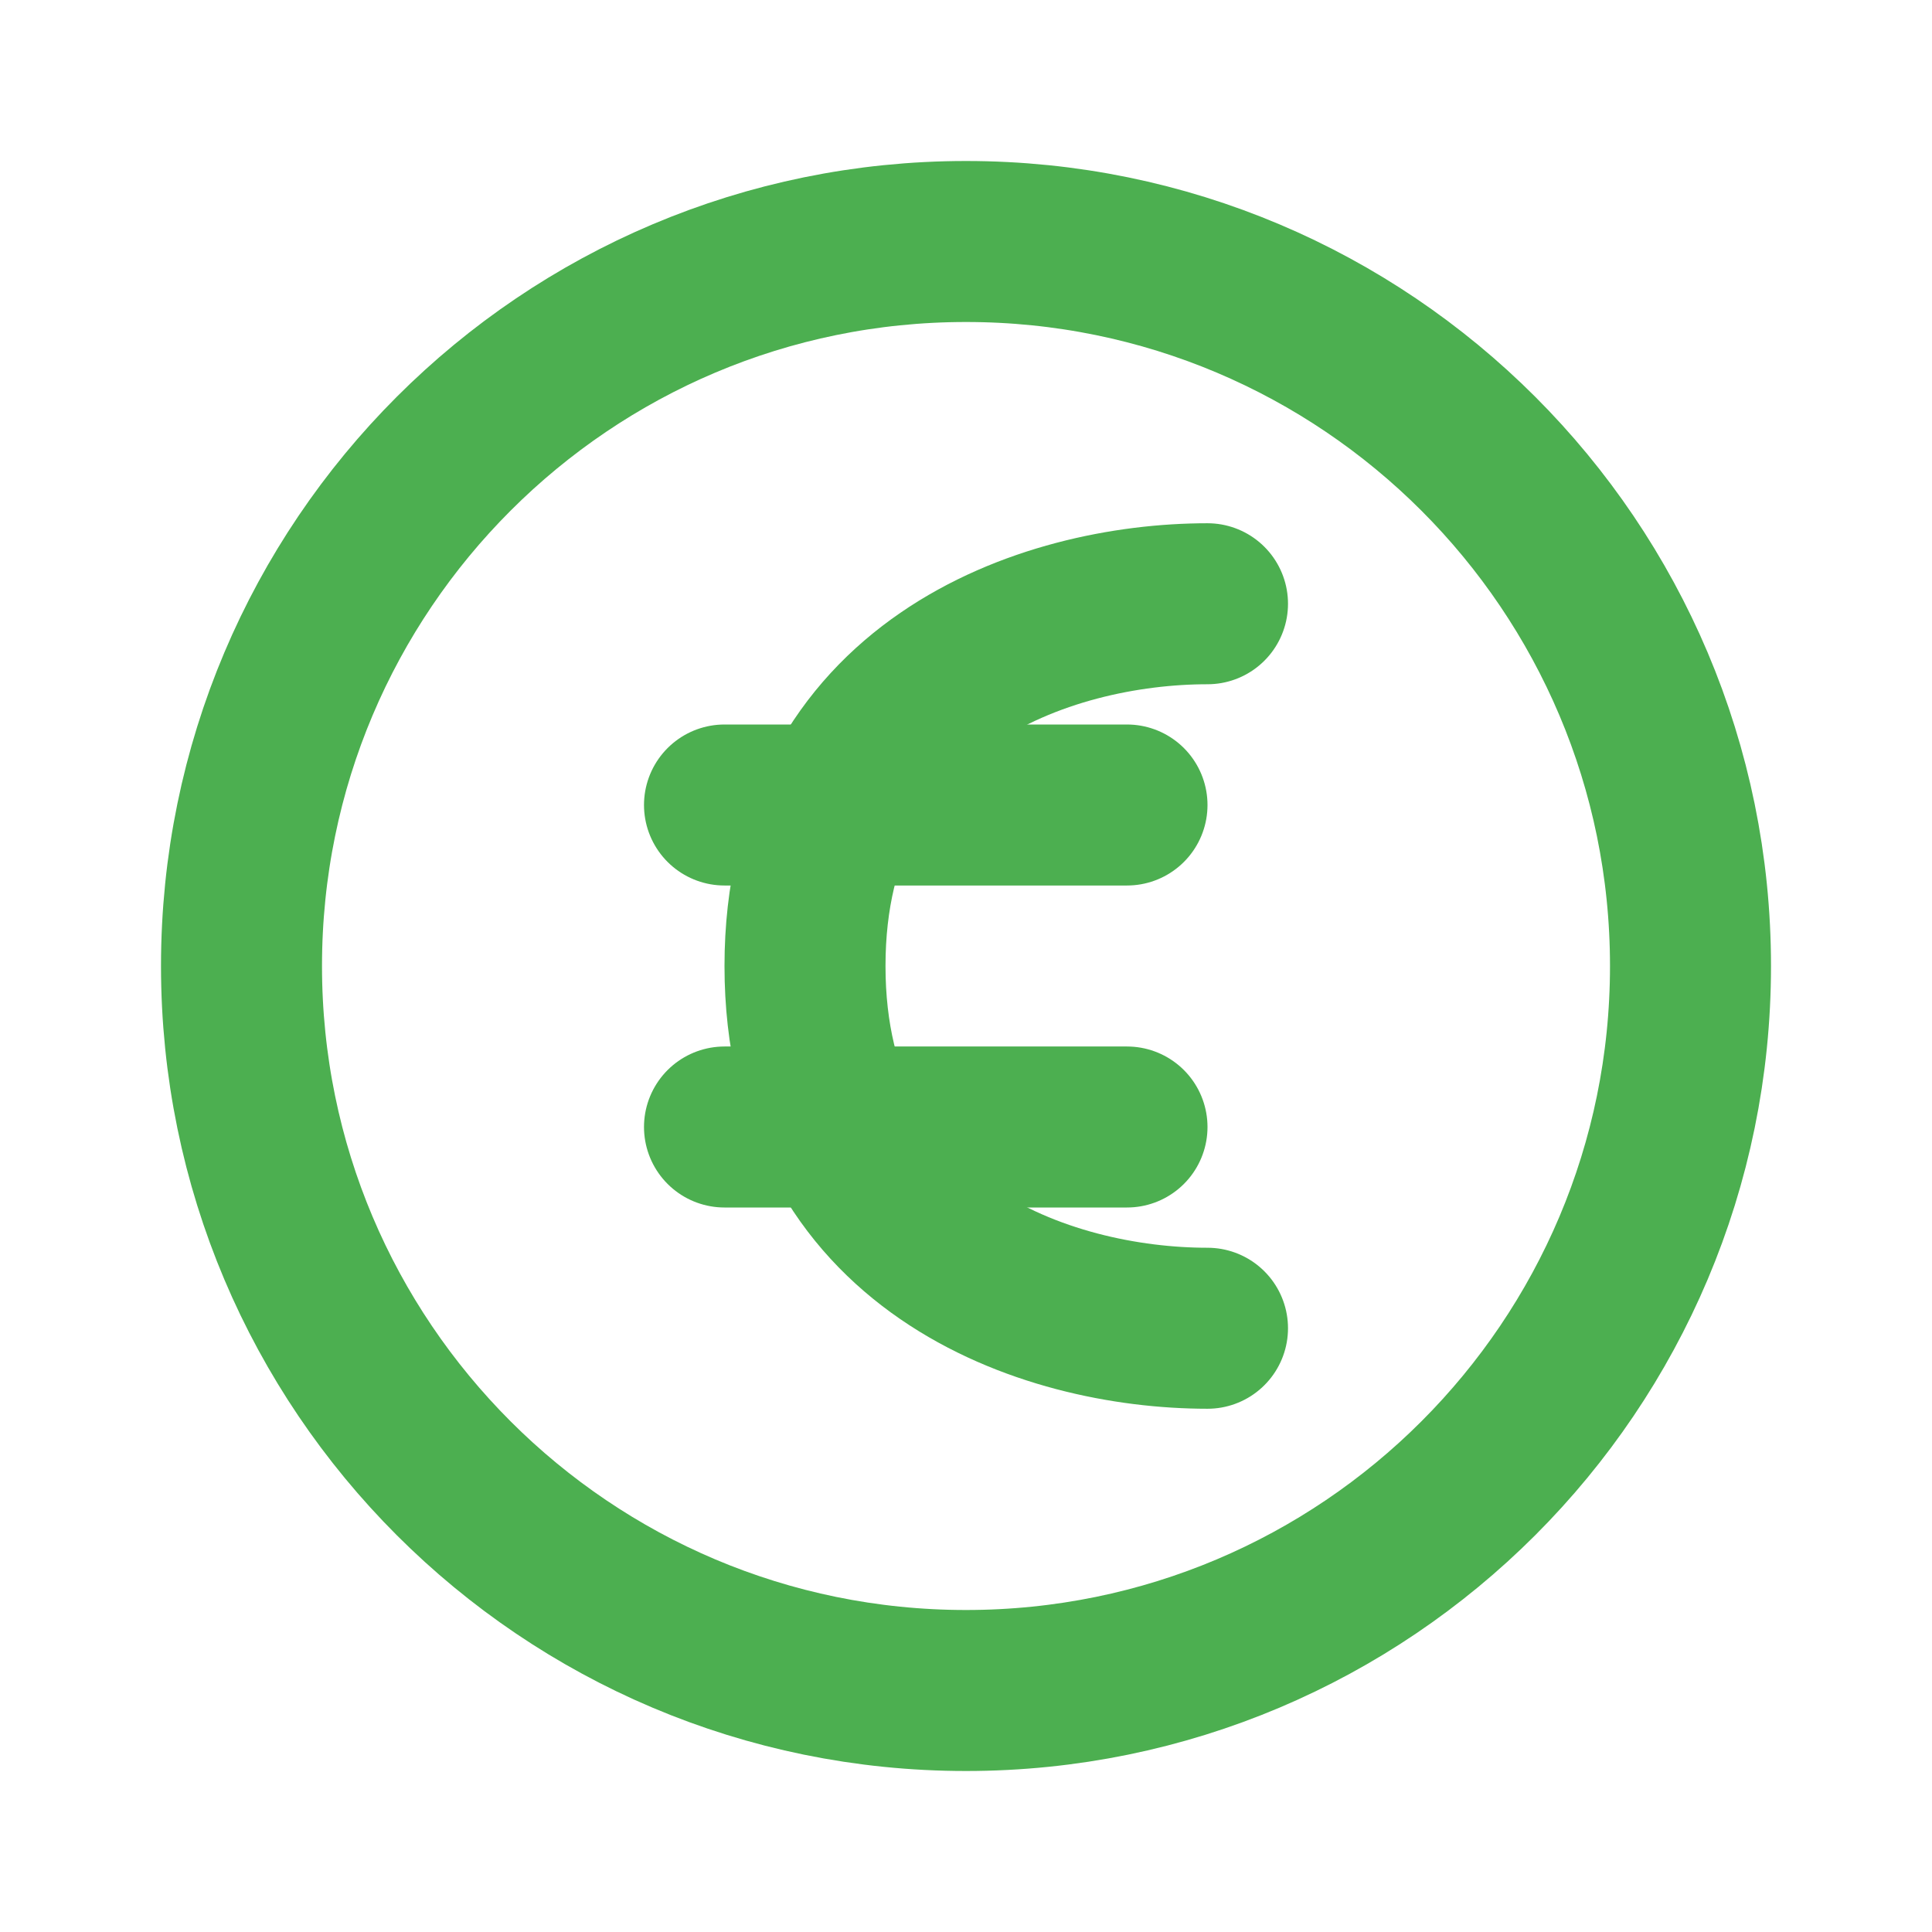
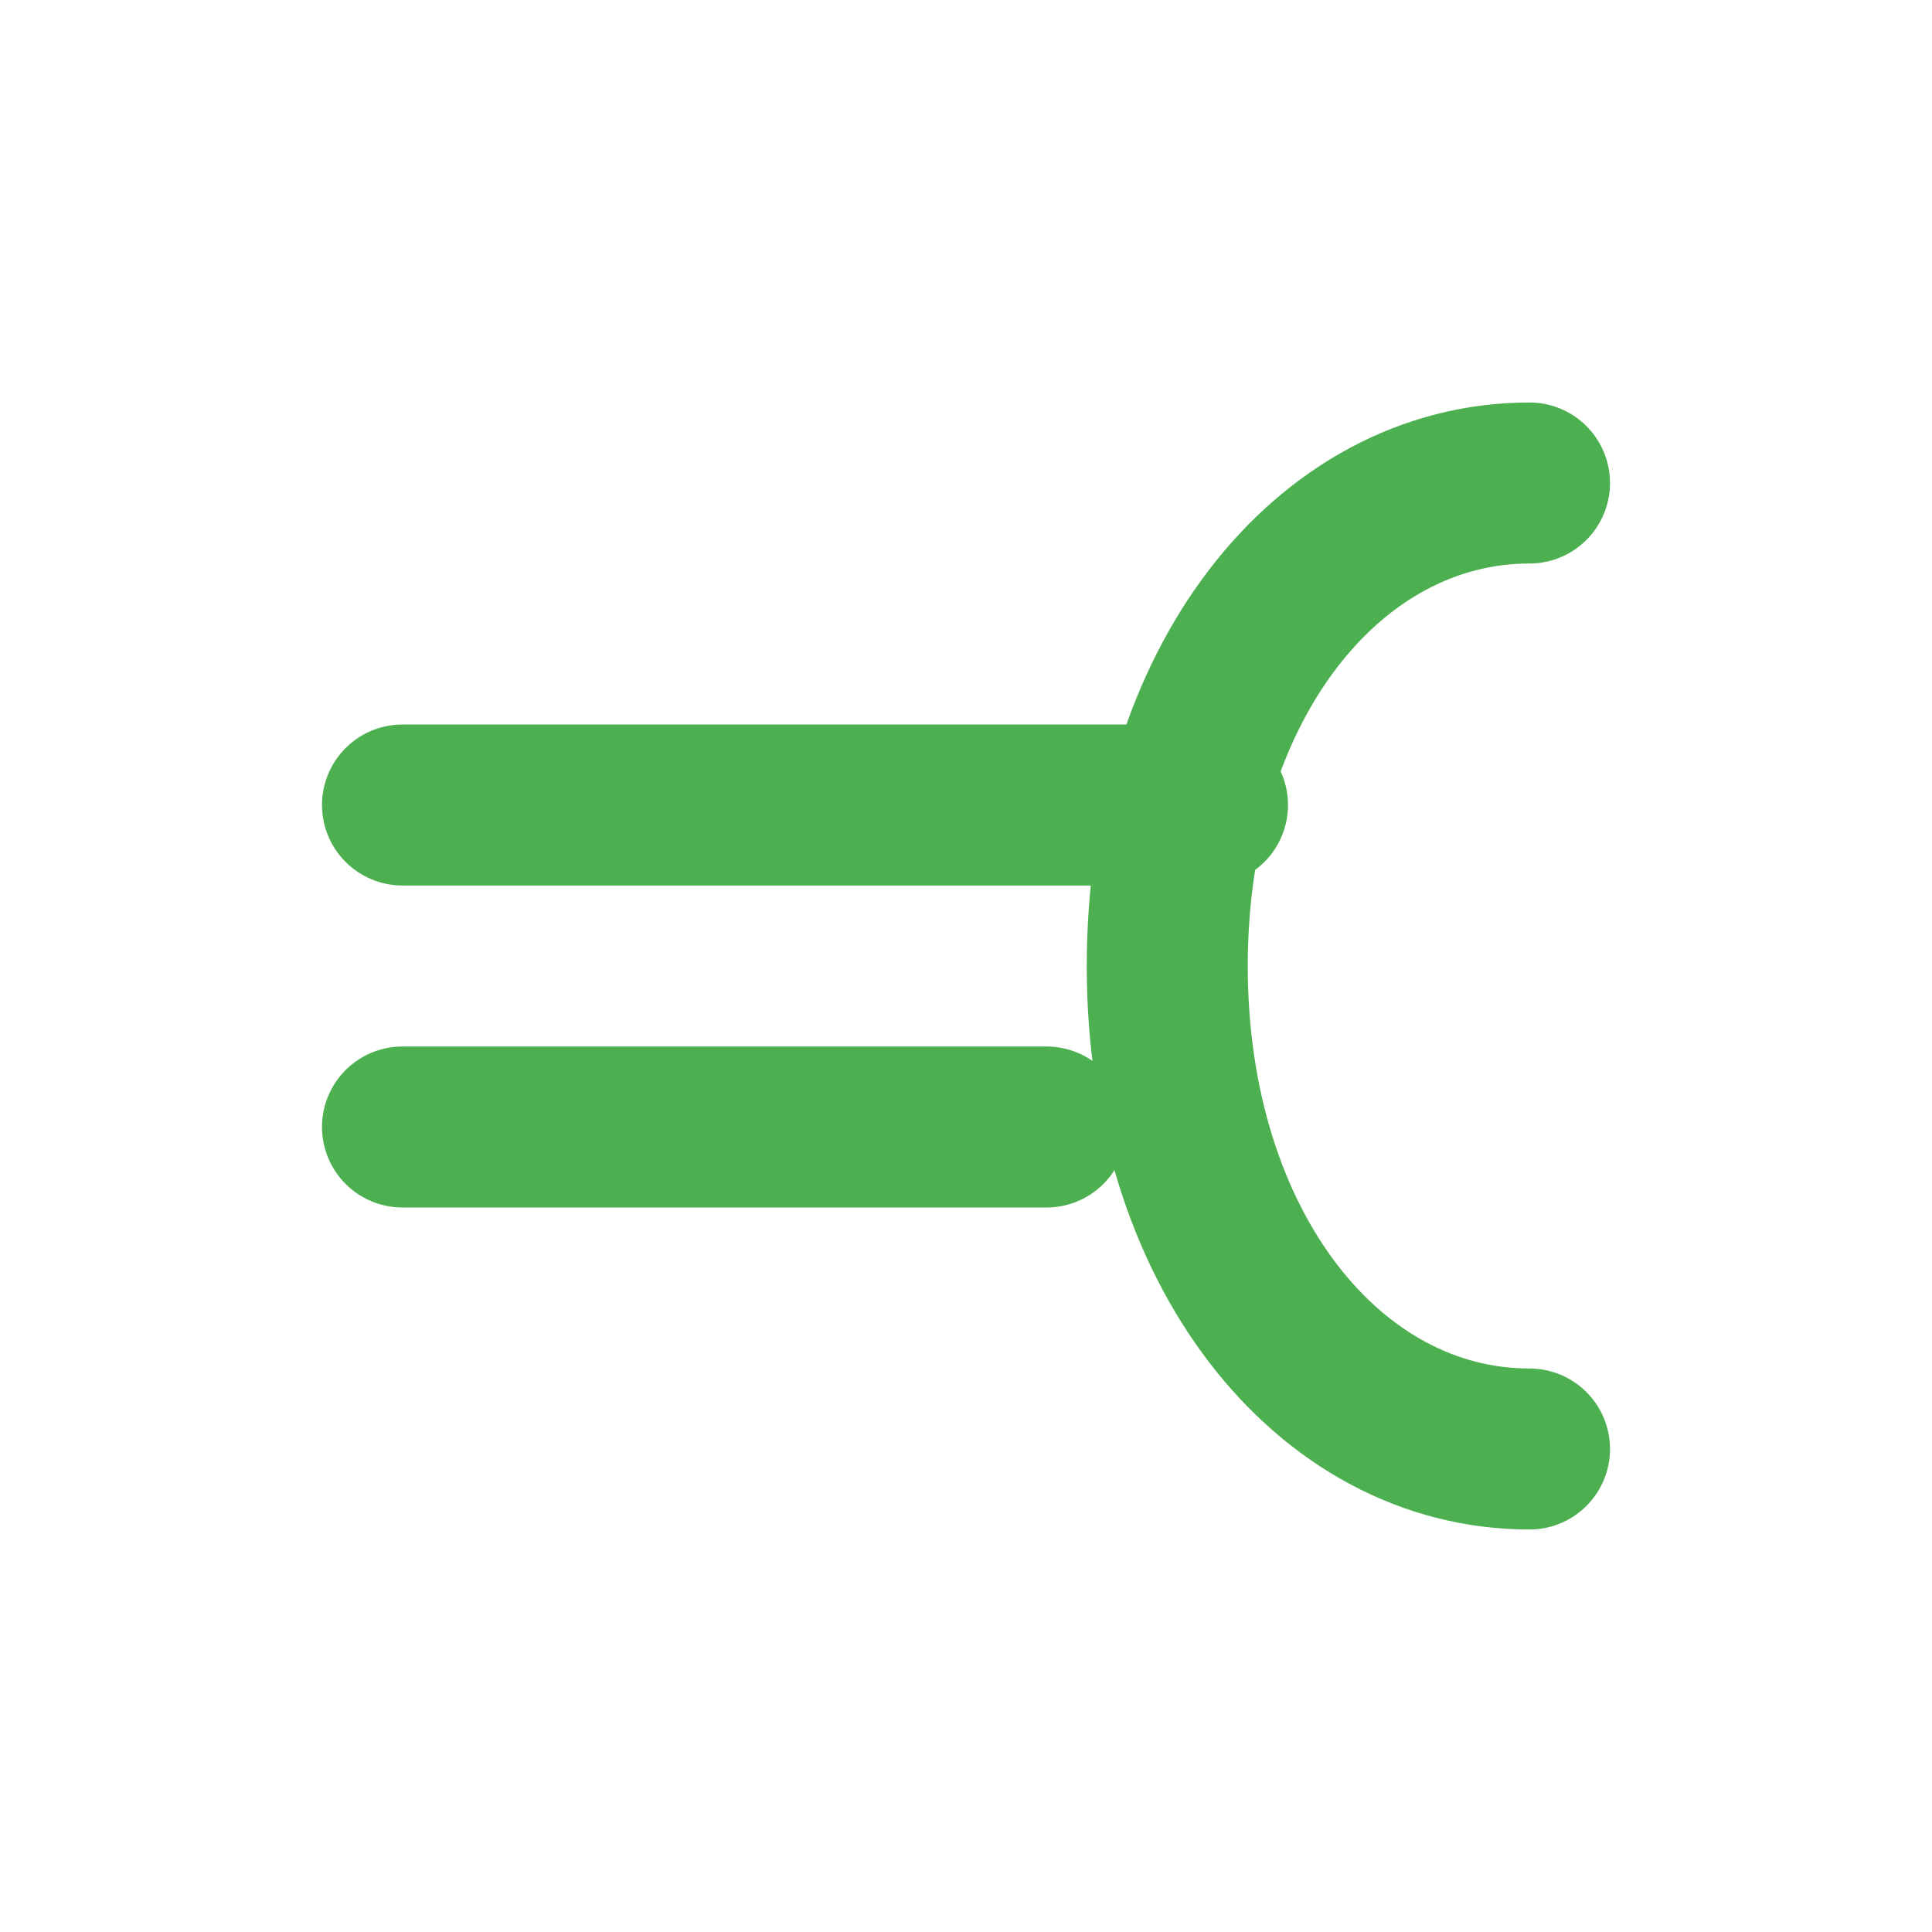
<svg xmlns="http://www.w3.org/2000/svg" width="24" height="24" viewBox="0 0 24 24" fill="none" stroke="#4CAF50" stroke-width="2" stroke-linecap="round" stroke-linejoin="round">
-   <path d="M12 3a9 9 0 1 0 0 18 9 9 0 0 0 0 -18z" />
-   <path d="M15 7.5c-2 0-5 1-5 4.5 0 3.5 3 4.5 5 4.5" />
-   <path d="M9 10h5" />
-   <path d="M9 14h5" />
+   <path d="M19 6c-2.5 0-4.5 2.5-4.5 6s2 6 4.5 6" />
+   <path d="M5 10h10" />
+   <path d="M5 14h8" />
</svg>
